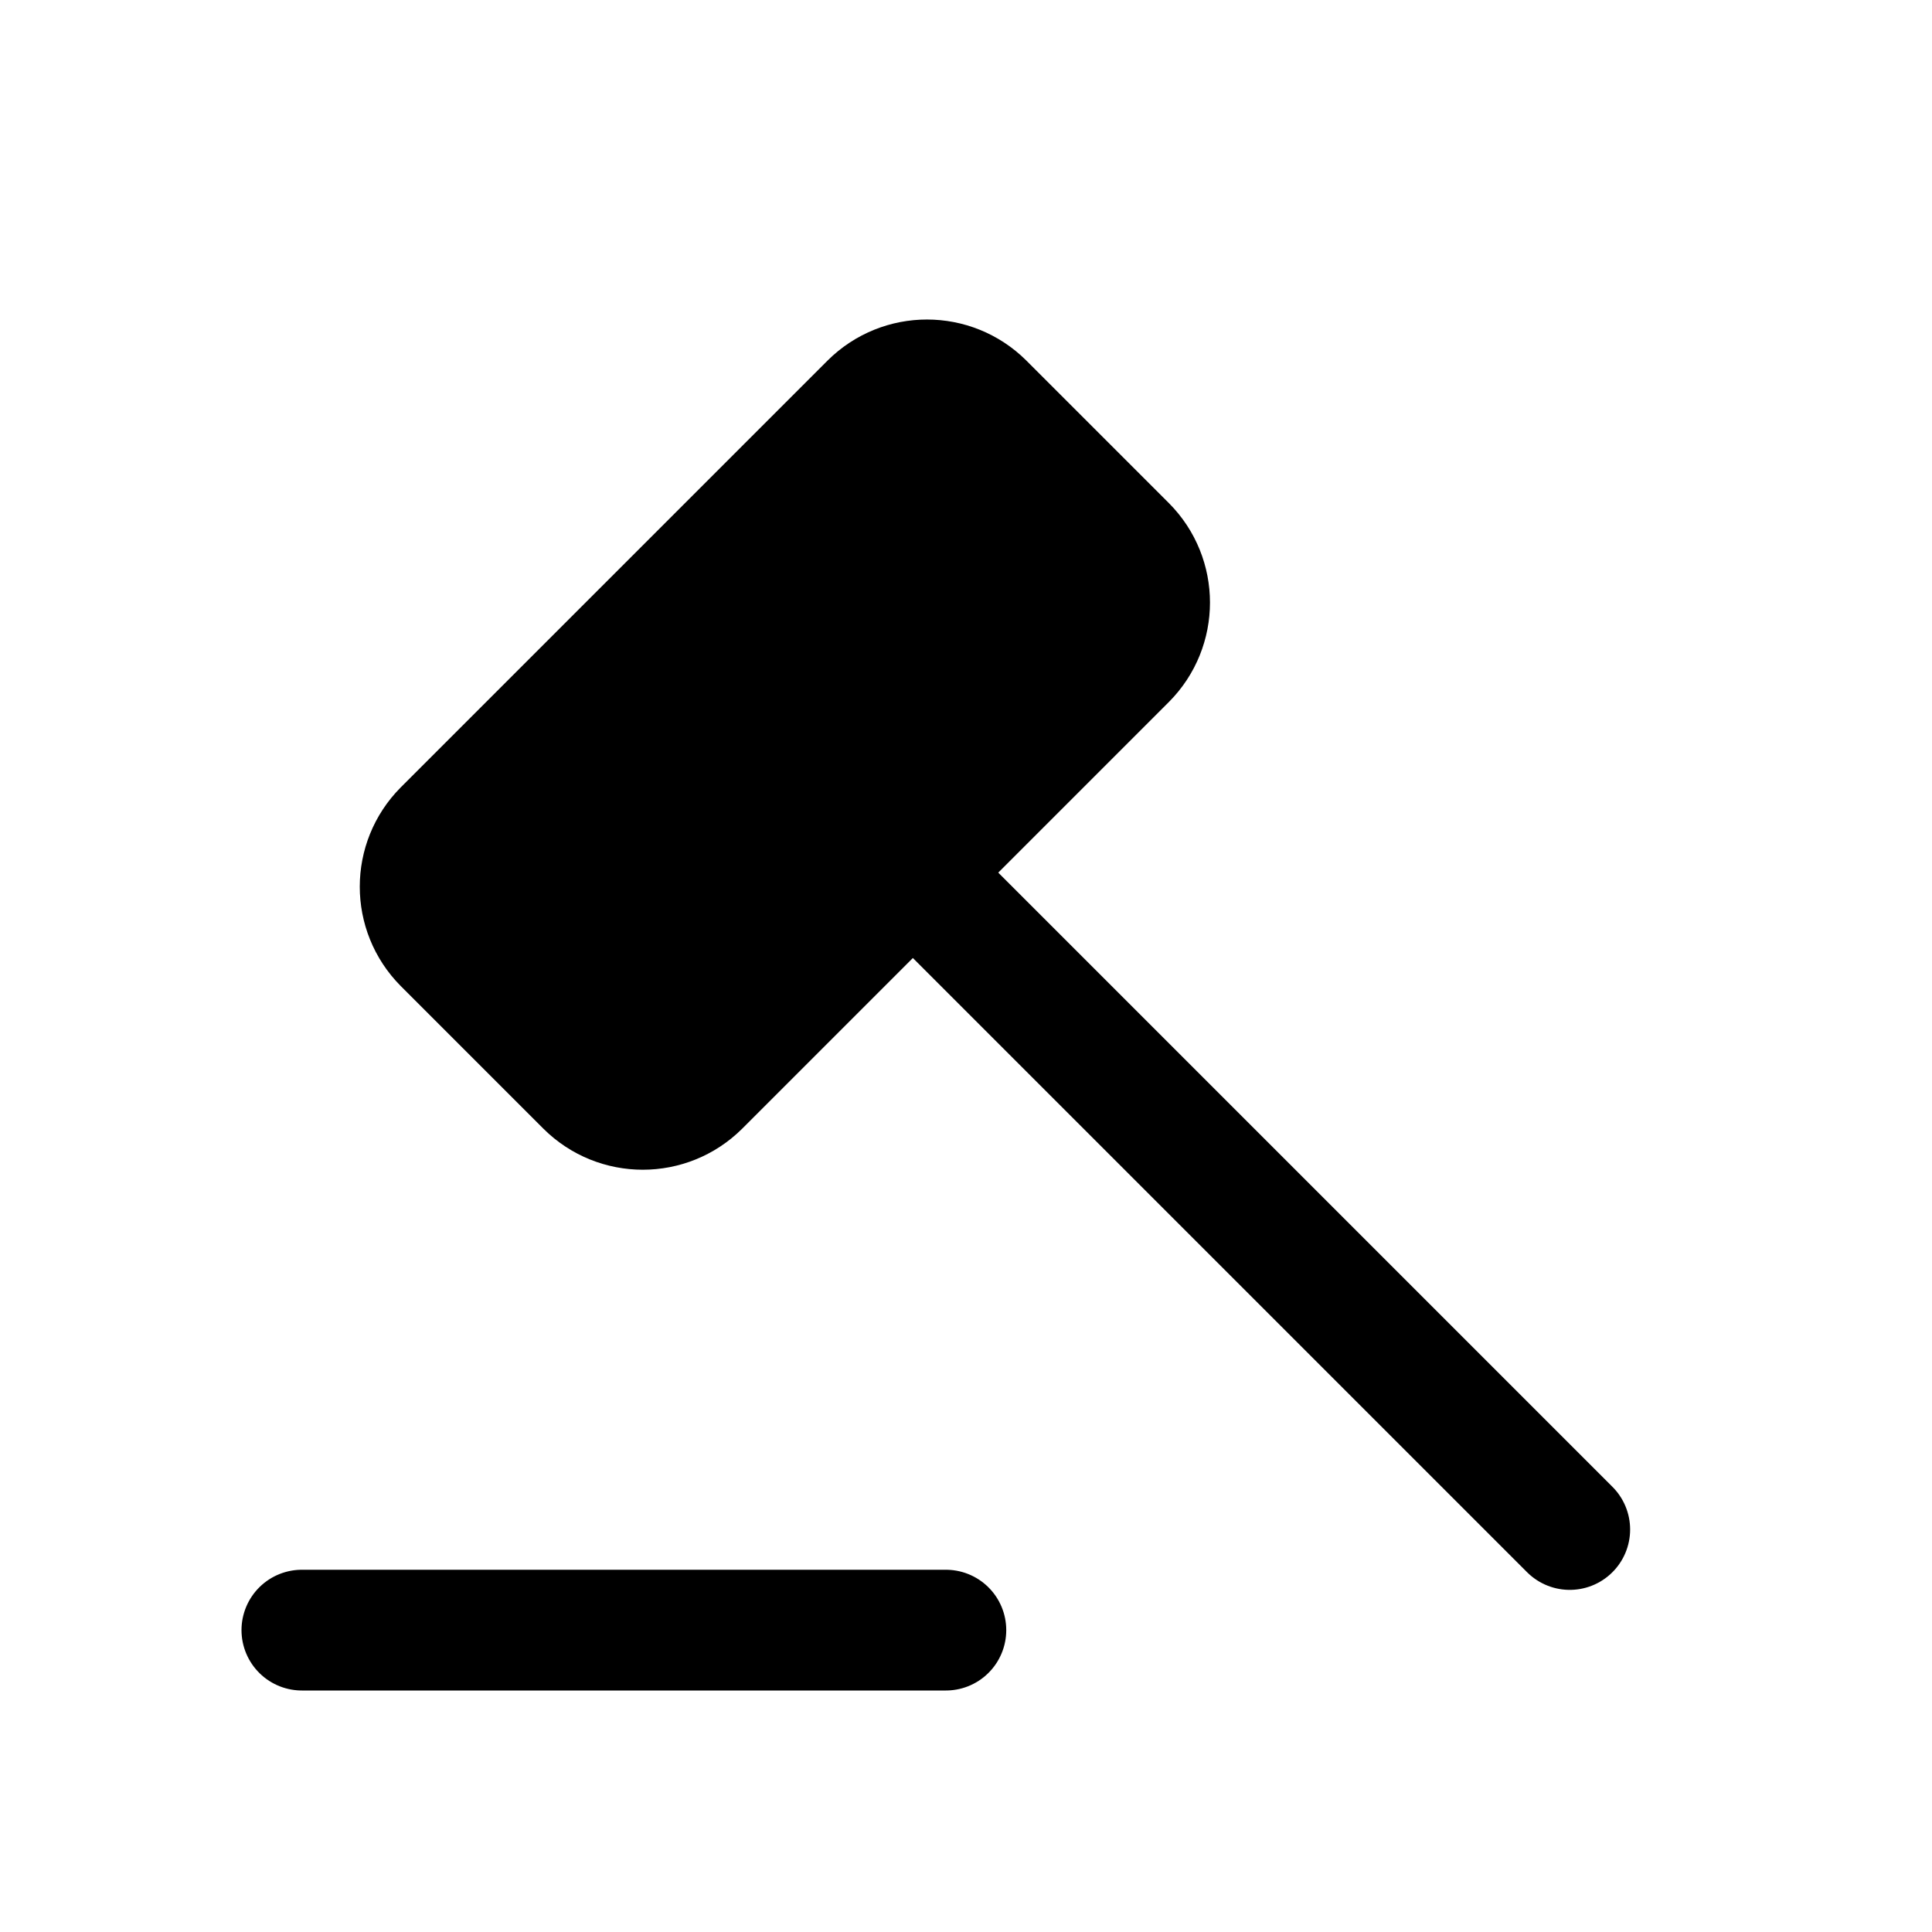
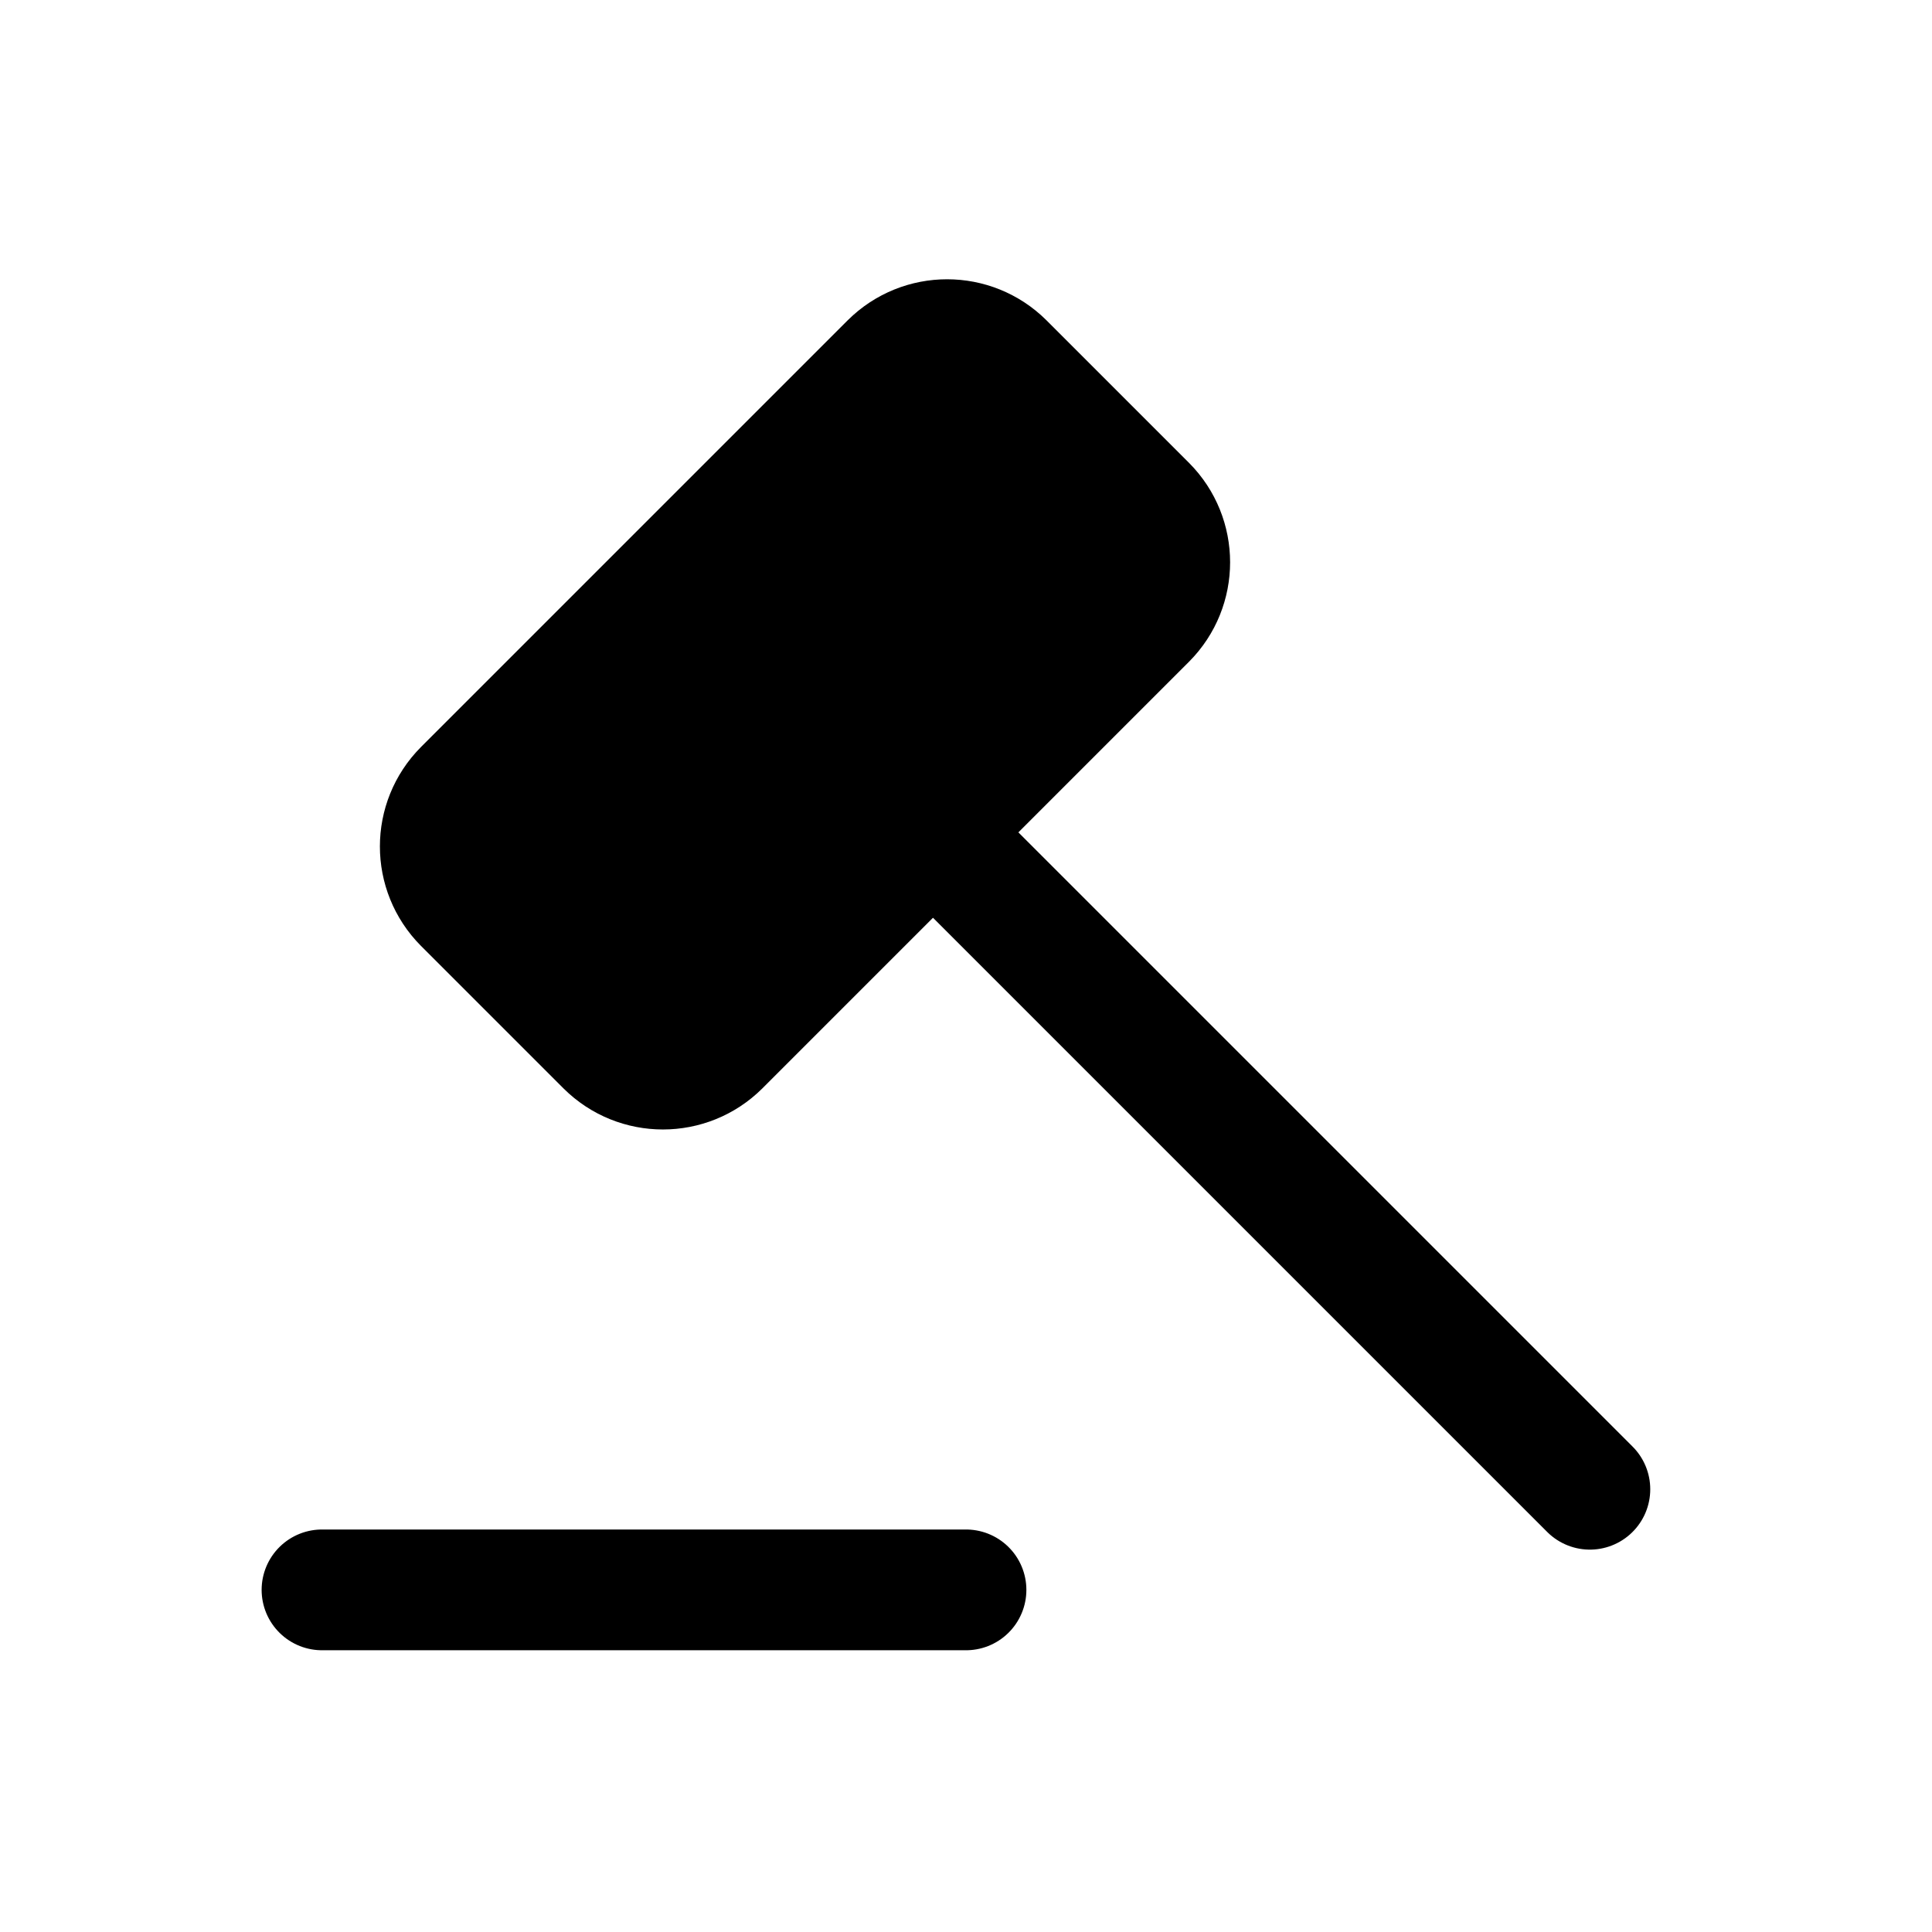
<svg xmlns="http://www.w3.org/2000/svg" viewBox="0 0 24 24" fill="currentColor" stroke="currentColor" stroke-width="1.5" stroke-linecap="round" stroke-linejoin="round">
-   <path d="M12.22 5.01L13.99 6.78A1 1 0 0 1 13.99 8.19L8.69 13.49A1 1 0 0 1 7.28 13.49L5.51 11.72A1 1 0 0 1 5.51 10.31L10.81 5.01A1 1 0 0 1 12.22 5.01Z" />
-   <path fill="none" d="M11.34 10.84L19.5 19M3.75 20.25h8" />
+   <path d="M12.47 4.51L14.24 6.28A1 1 0 0 1 14.24 7.69L8.94 12.99A1 1 0 0 1 7.53 12.99L5.76 11.22A1 1 0 0 1 5.76 9.81L11.06 4.51A1 1 0 0 1 12.47 4.51Z" />
+   <path fill="none" d="M11.59 10.34L19.75 18.5M4 19.75h8" />
</svg>
